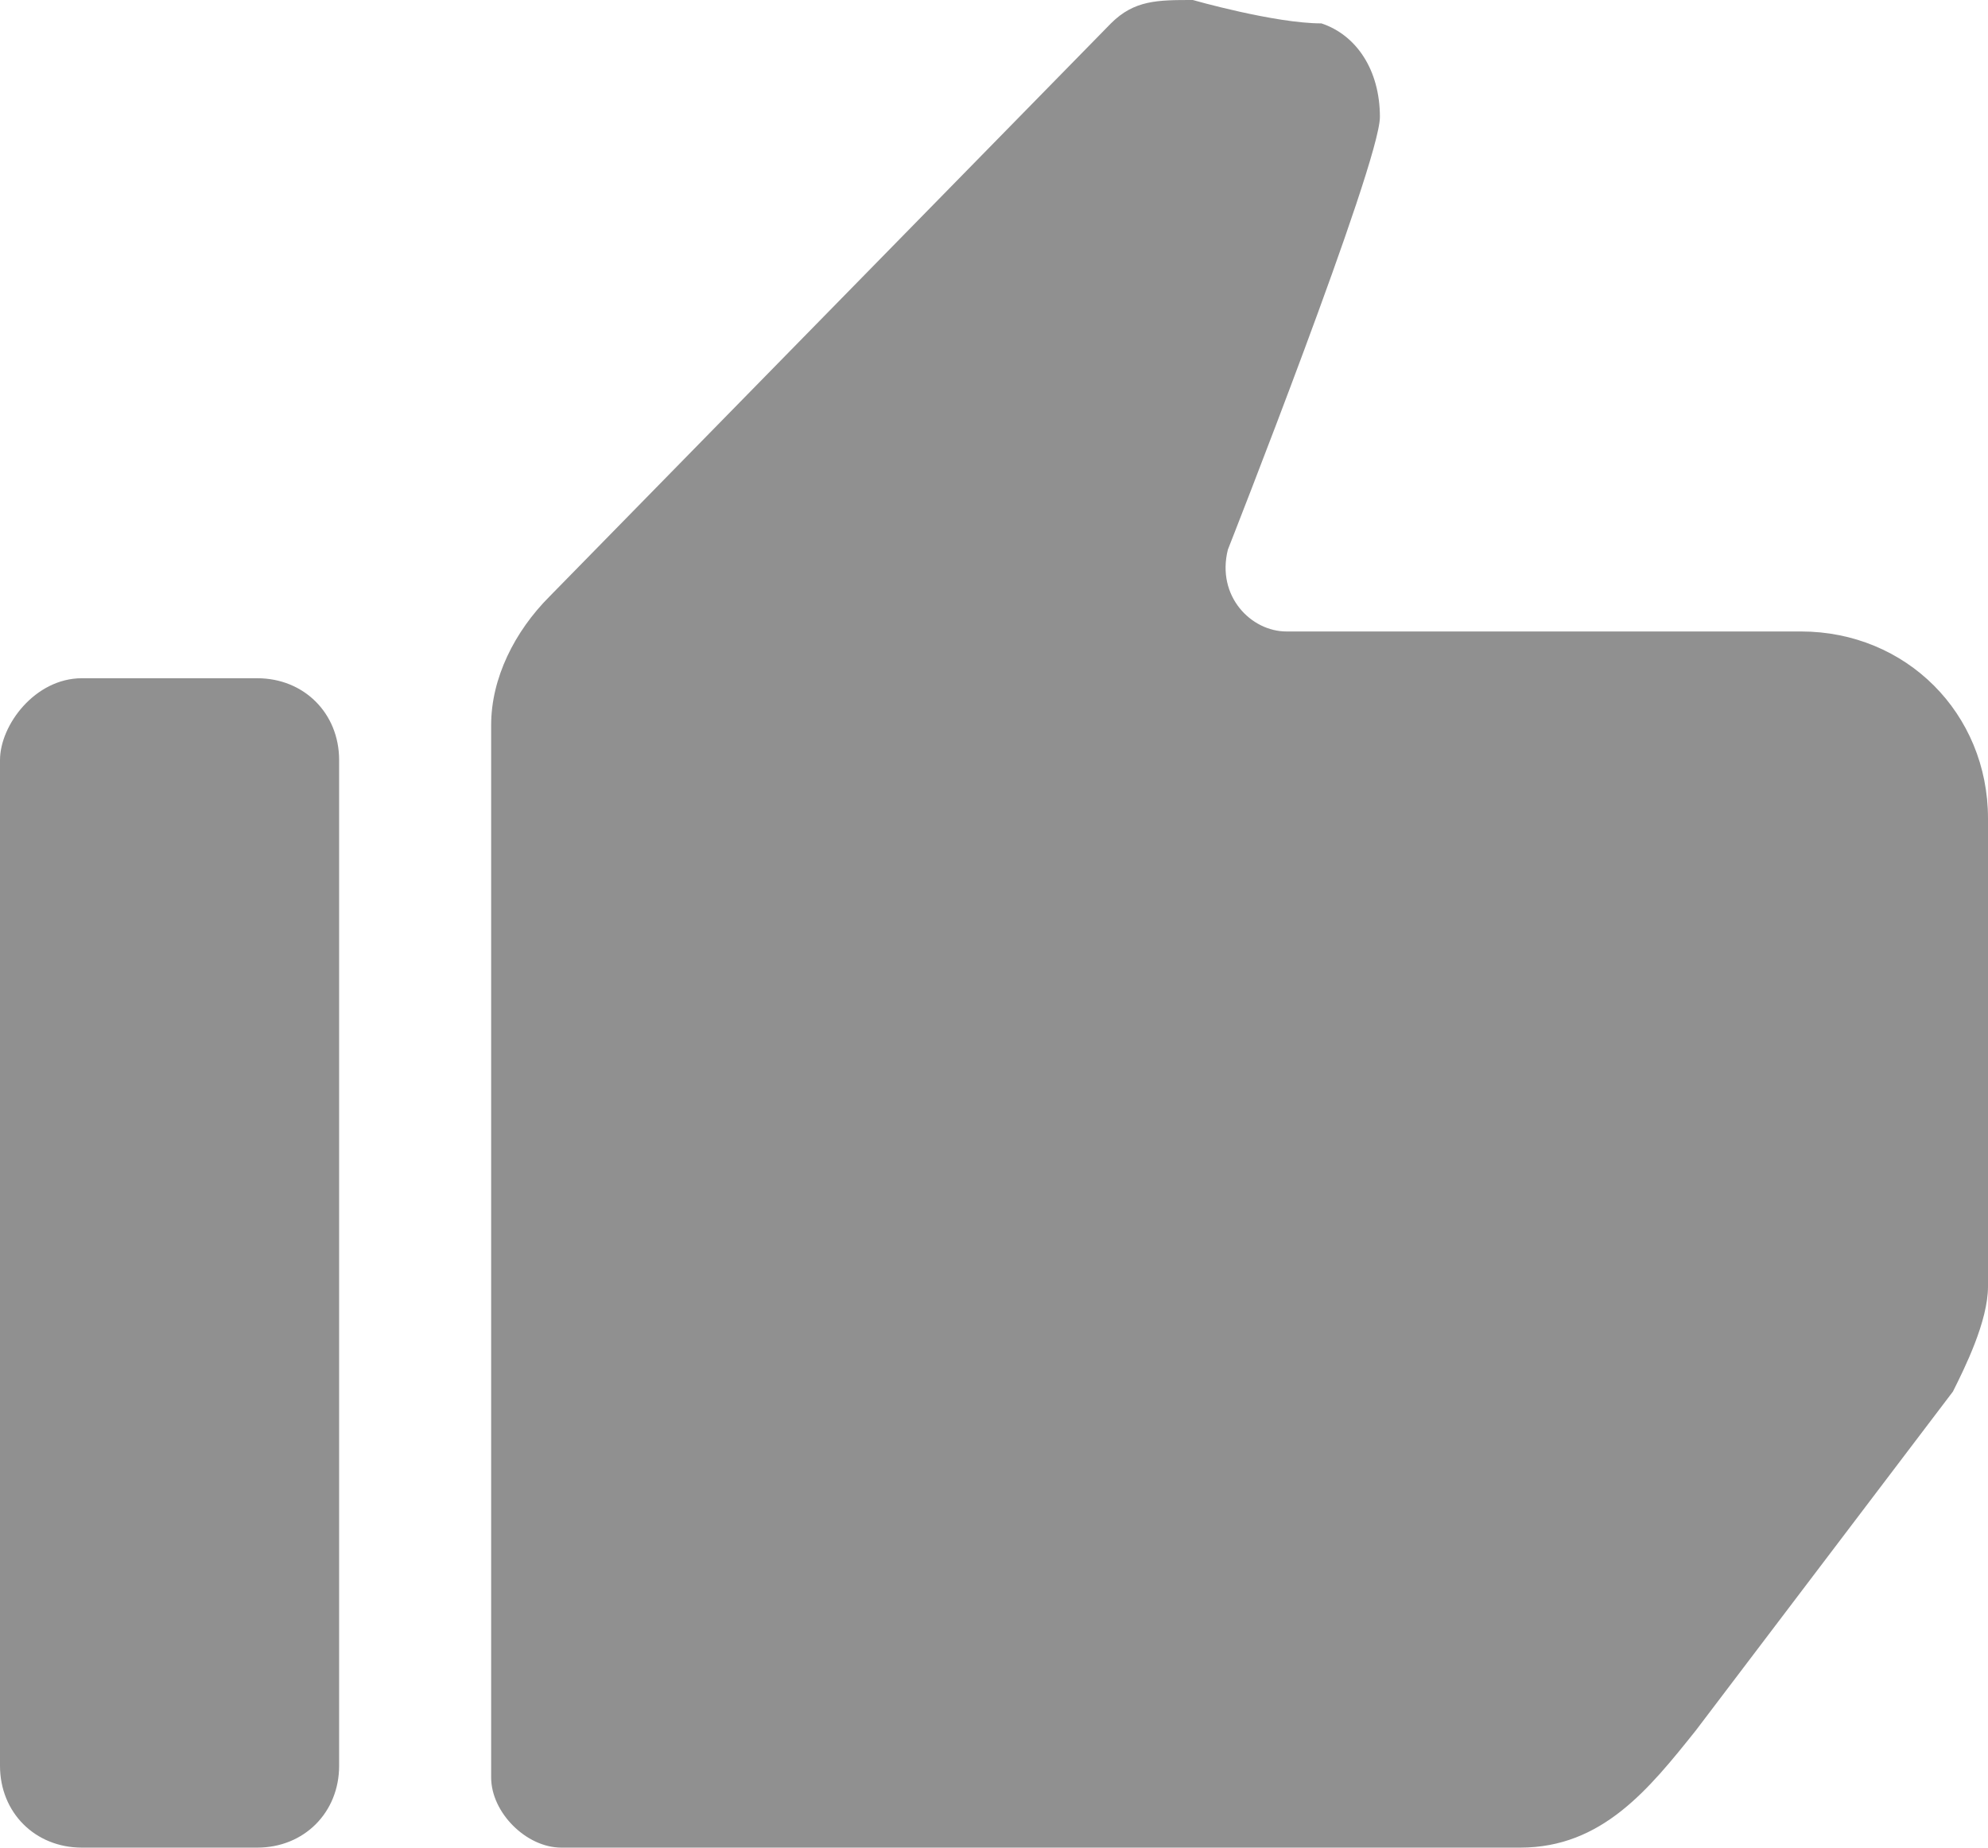
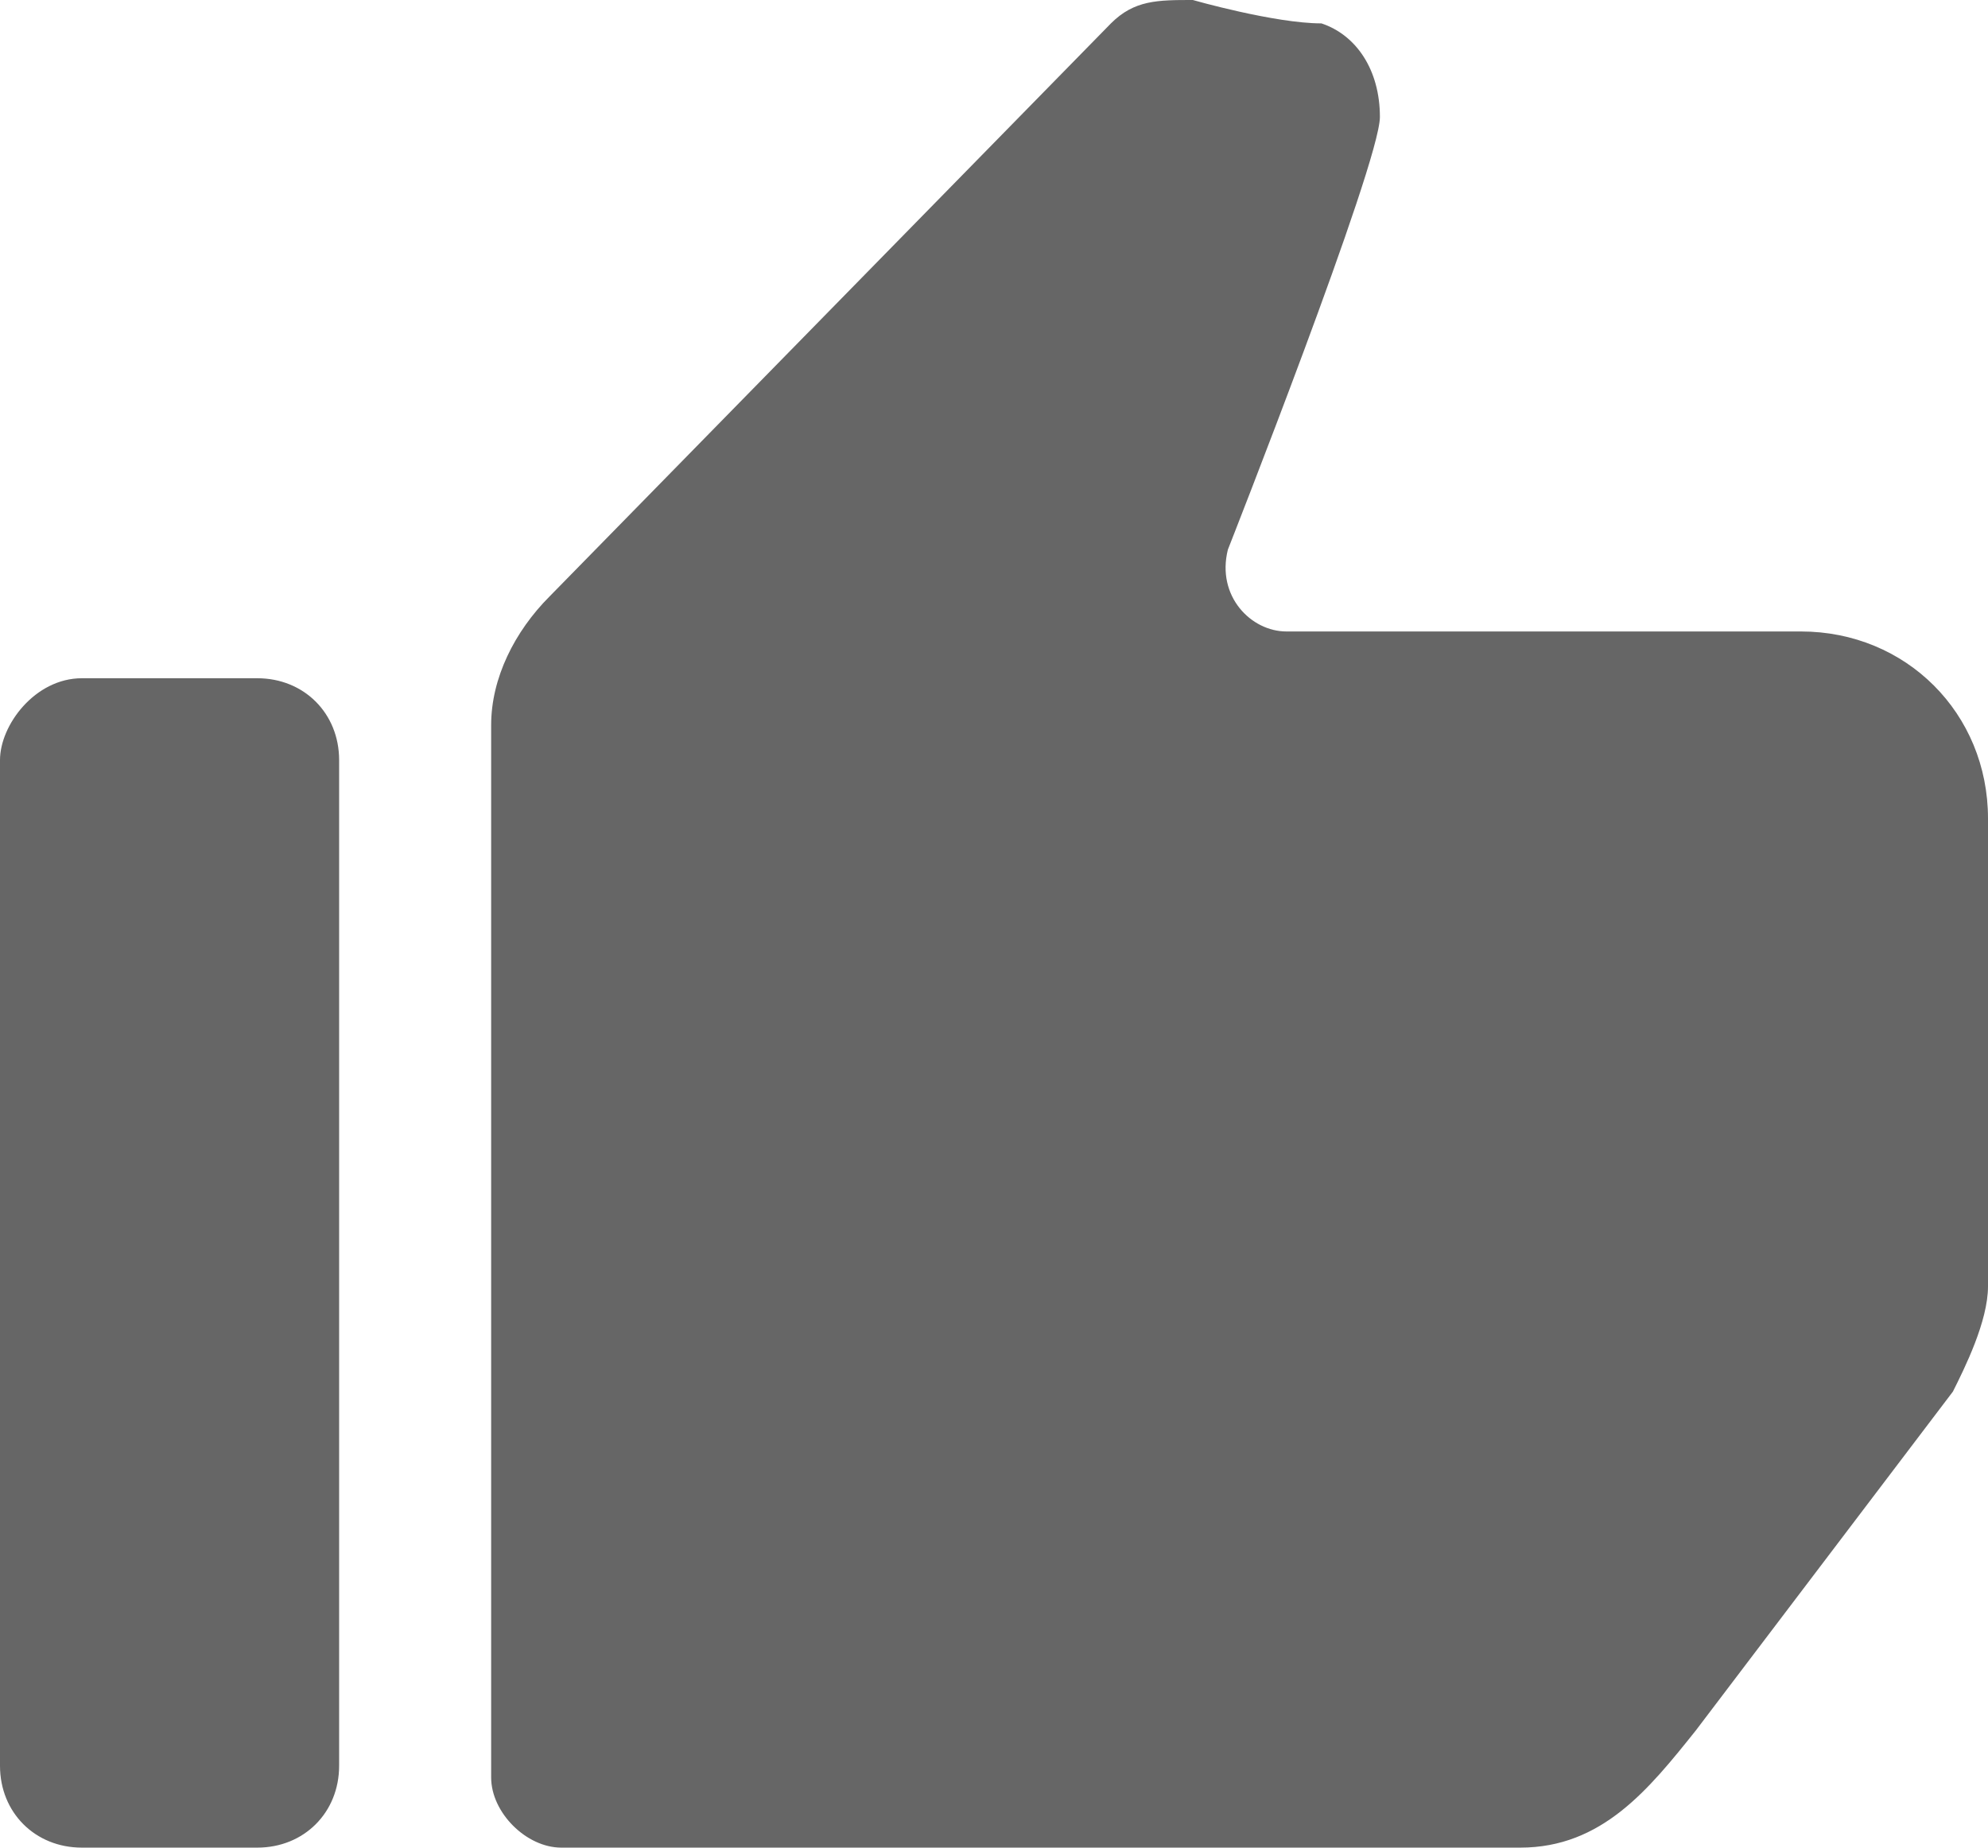
<svg xmlns="http://www.w3.org/2000/svg" version="1.1" id="Layer_1" x="0" y="0" viewBox="0 0 17 15.8" xml:space="preserve">
  <style />
-   <path d="M.7 15.8h1.5c.4 0 .7-.3.7-.7V6.5c0-.4-.3-.7-.7-.7H.7c-.4 0-.7.4-.7.7v8.6c0 .4.3.7.7.7zM17 7c0-.9-.7-1.6-1.6-1.6H11c-.3 0-.6-.3-.5-.7 0 0 1.3-3.3 1.3-3.7s-.2-.7-.5-.8c-.4 0-1.1-.2-1.1-.2-.3 0-.5 0-.7.2L4.7 5.1c-.3.3-.5.7-.5 1.1v9c0 .3.3.6.6.6H13c.7 0 1.1-.5 1.5-1l2.2-2.9c.1-.2.3-.6.3-.9V7z" fill="#909090" />
+   <path d="M.7 15.8h1.5c.4 0 .7-.3.7-.7V6.5c0-.4-.3-.7-.7-.7H.7c-.4 0-.7.4-.7.7v8.6c0 .4.3.7.7.7zM17 7c0-.9-.7-1.6-1.6-1.6H11c-.3 0-.6-.3-.5-.7 0 0 1.3-3.3 1.3-3.7s-.2-.7-.5-.8c-.4 0-1.1-.2-1.1-.2-.3 0-.5 0-.7.2L4.7 5.1c-.3.3-.5.7-.5 1.1v9c0 .3.3.6.6.6H13c.7 0 1.1-.5 1.5-1l2.2-2.9c.1-.2.3-.6.3-.9V7z" fill="#666666" />
</svg>
